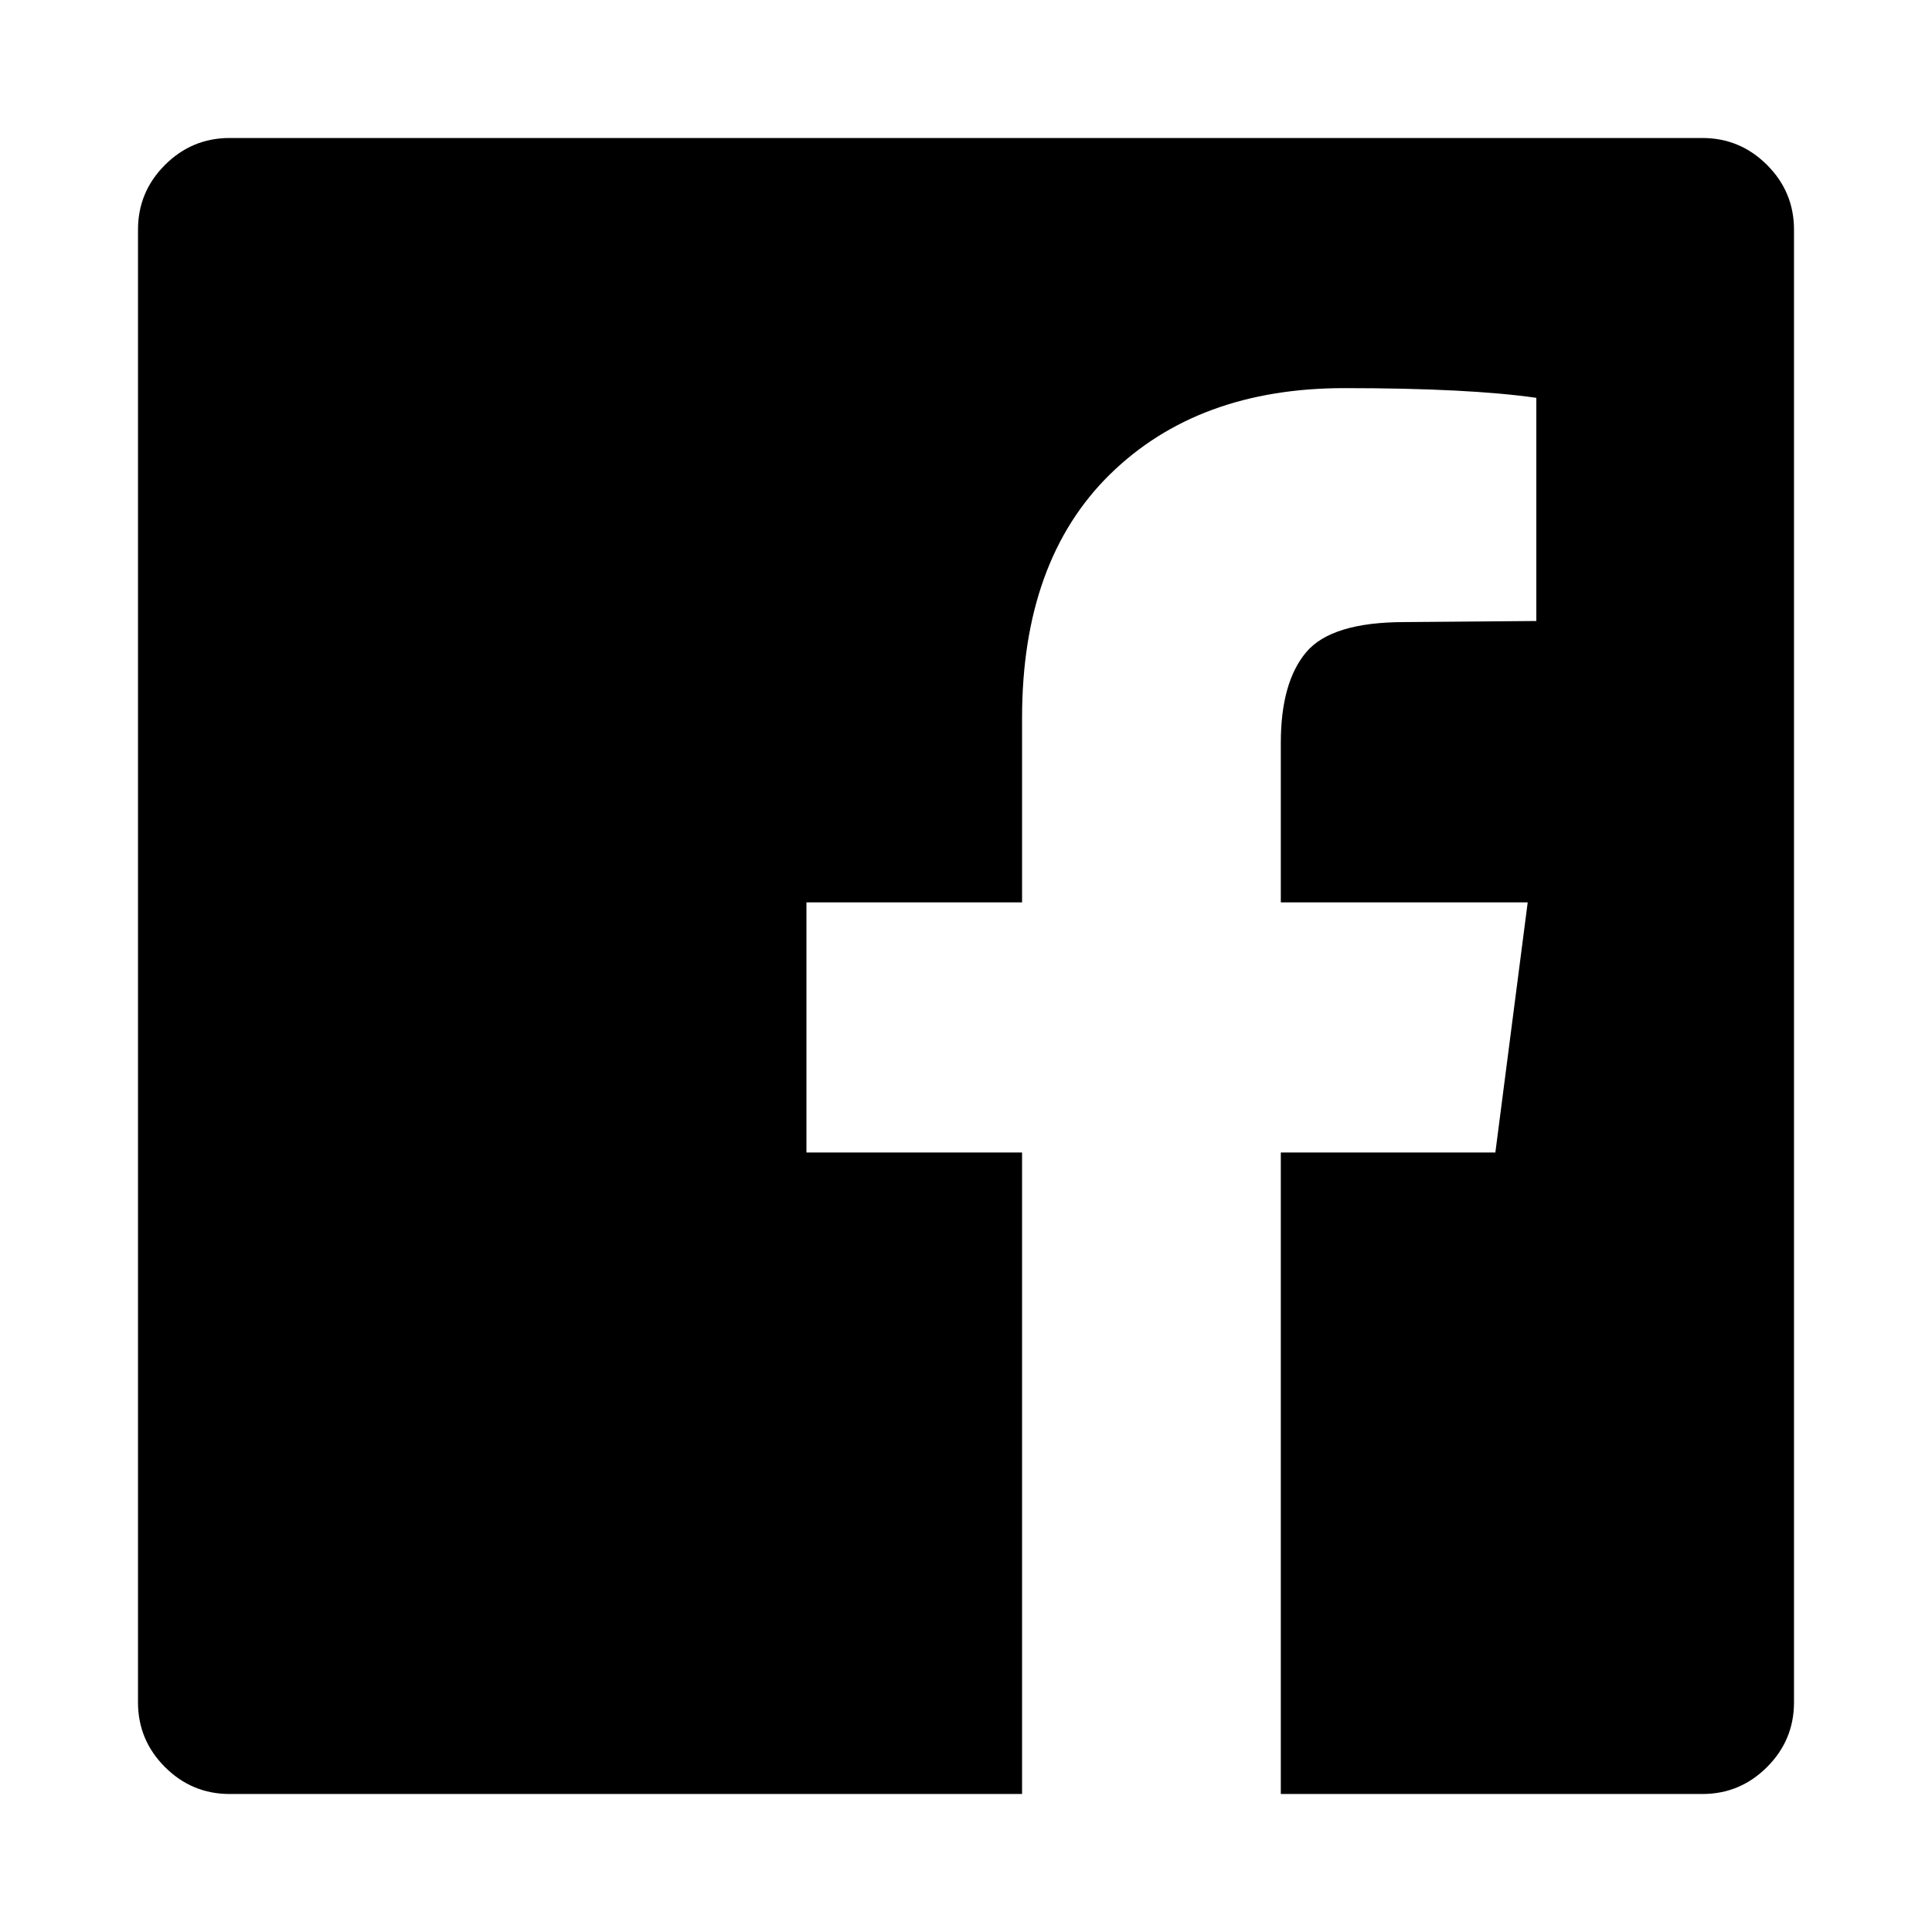
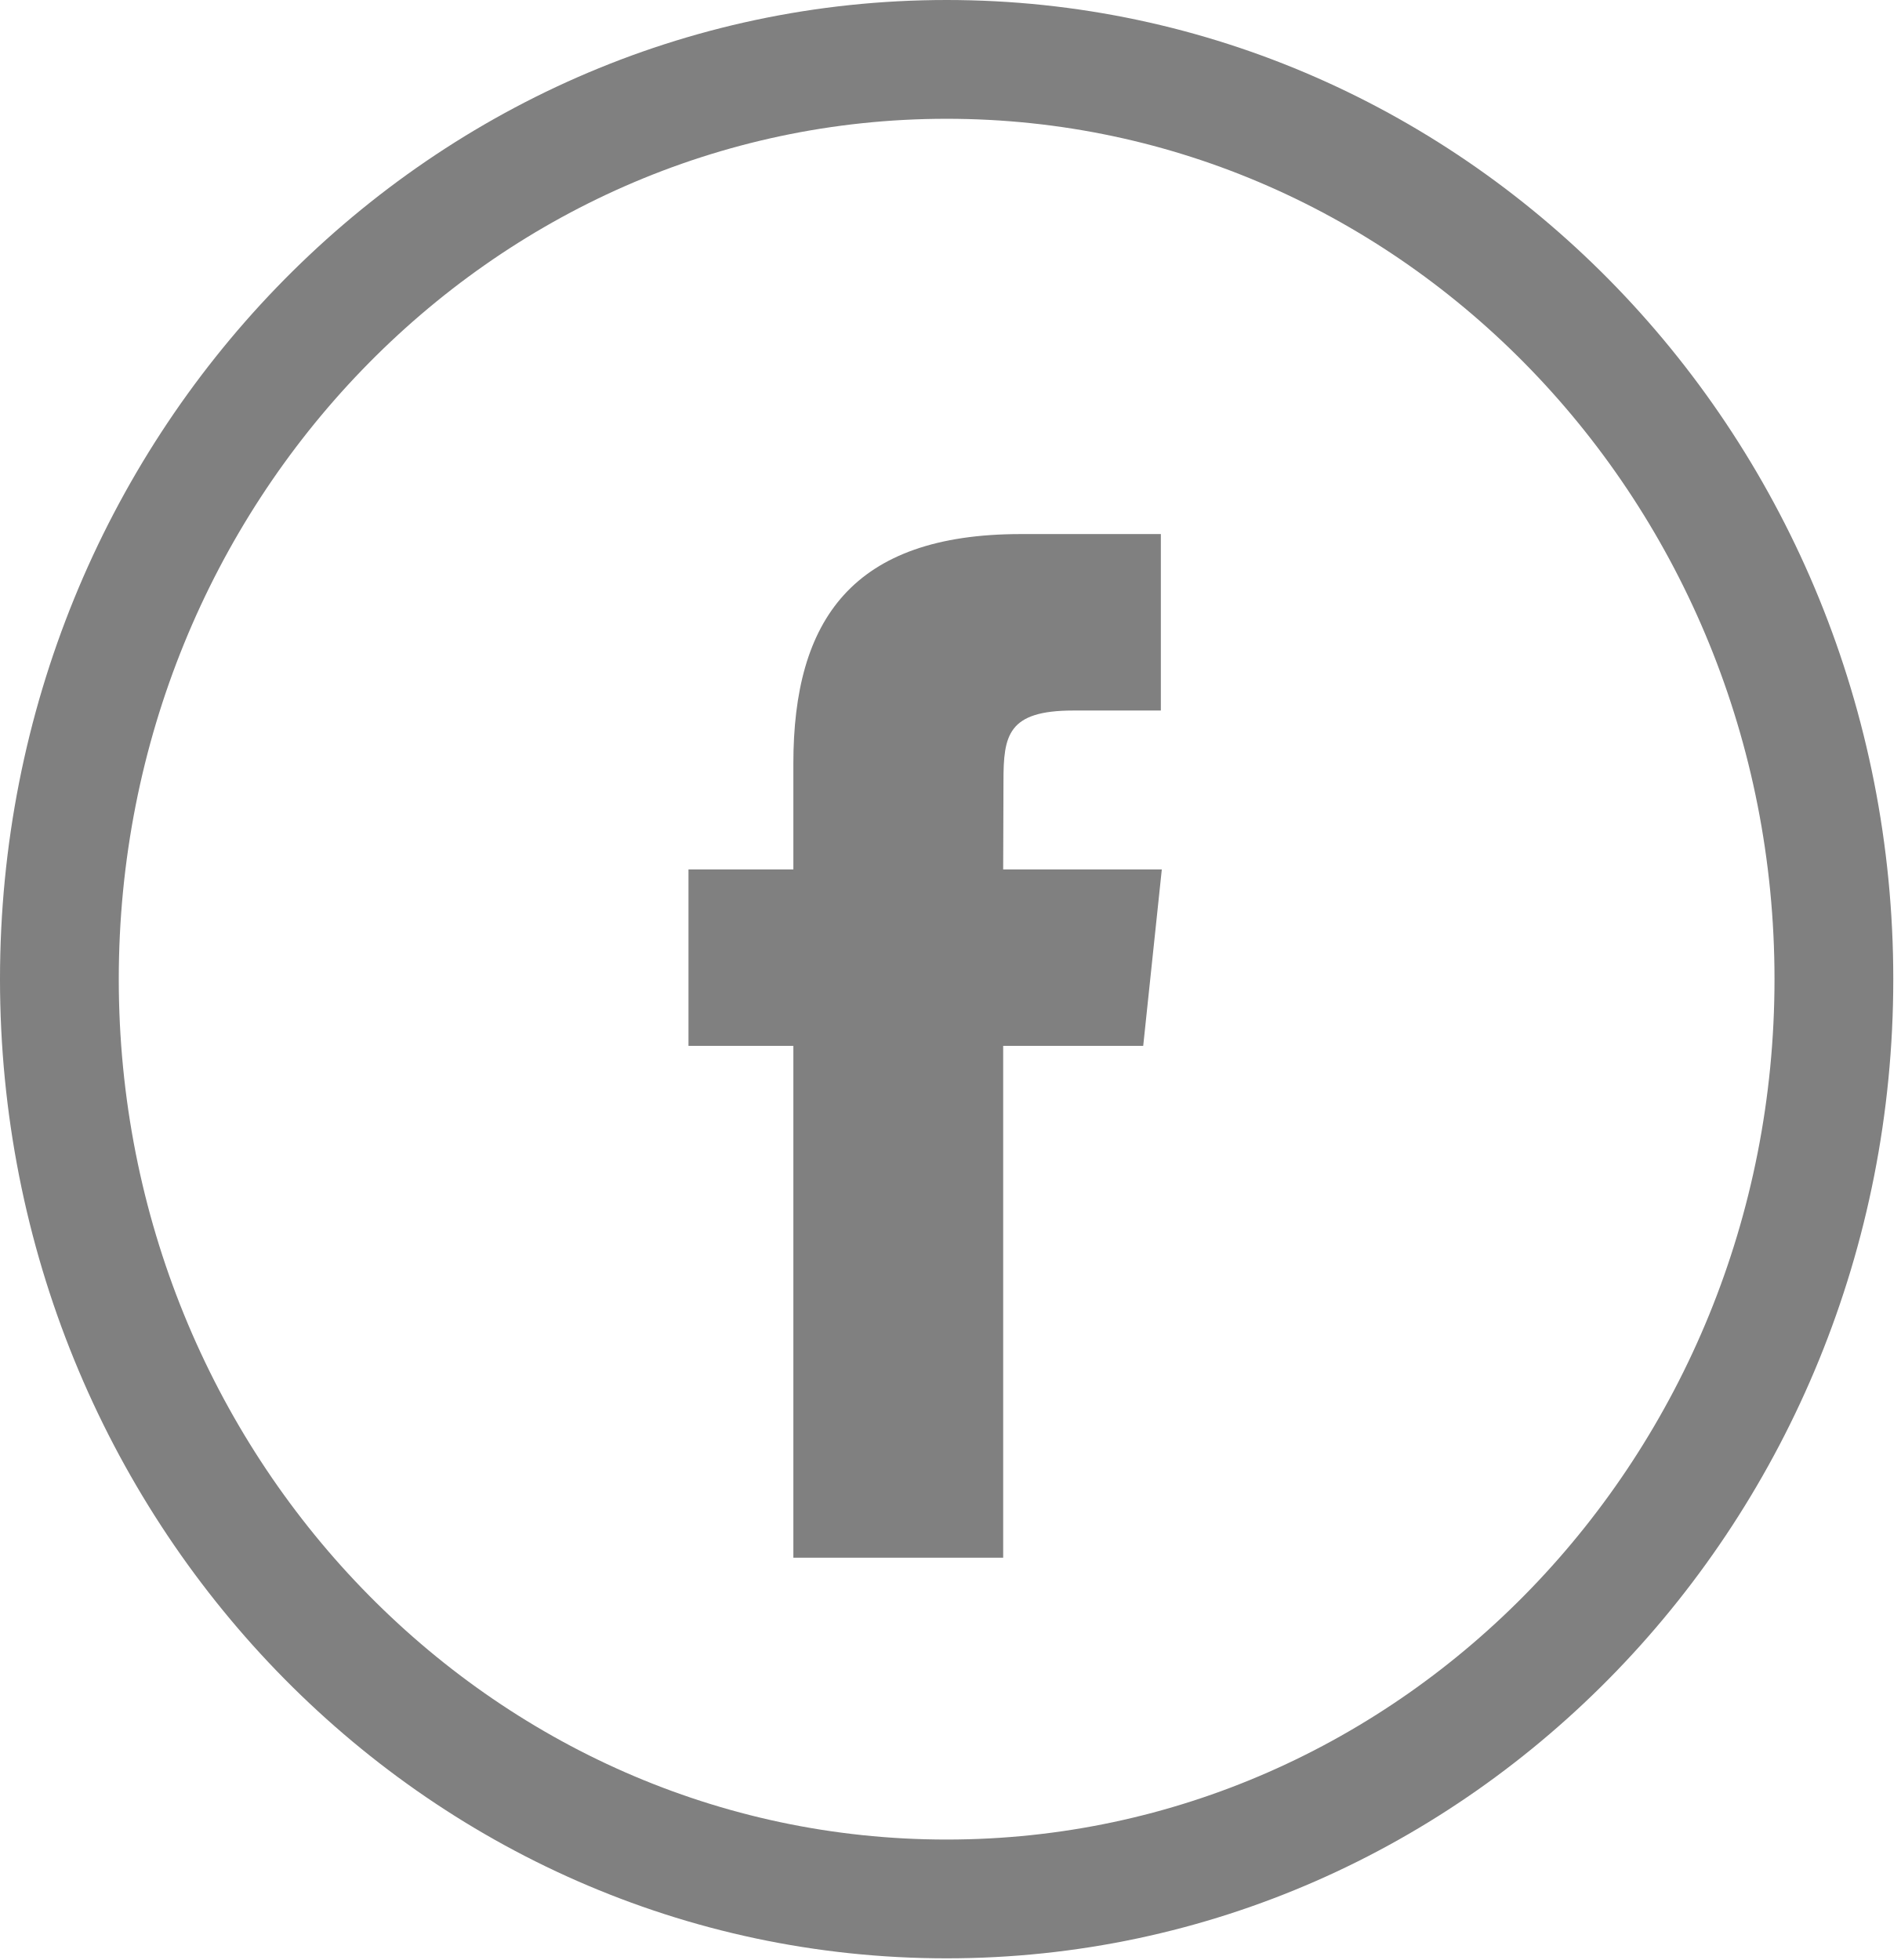
- <svg xmlns="http://www.w3.org/2000/svg" class="{{include.class}}" width="1792" height="1792" viewBox="0 0 1792 1792">
-   <path d="M1579 128q35 0 60 25t25 60v1366q0 35-25 60t-60 25h-391v-595h199l30-232h-229v-148q0-56 23.5-84t91.5-28l122-1v-207q-63-9-178-9-136 0-217.5 80t-81.5 226v171h-200v232h200v595h-735q-35 0-60-25t-25-60v-1366q0-35 25-60t60-25h1366z" />
+ <svg xmlns="http://www.w3.org/2000/svg" width="32px" height="33px" viewBox="0 0 32 33" version="1.1">
+   <g id="Facebook" stroke="none" stroke-width="1" fill="none" fill-rule="evenodd">
+     <g id="Group">
+       <g transform="translate(0, -0)">
+         <rect id="Rectangle" x="0" y="0" width="31.88" height="32.971" />
+         <ellipse id="Oval" stroke="#808080" stroke-width="2" cx="15.94" cy="16.486" rx="14.94" ry="15.486" />
+         <path d="M16.893,26.227 L13.359,26.227 L13.359,17.609 L11.593,17.609 L11.593,14.639 L13.359,14.639 L13.359,12.856 C13.359,10.434 14.355,8.992 17.188,8.992 L19.547,8.992 L19.547,11.963 L18.073,11.963 C16.97,11.963 16.897,12.378 16.897,13.152 L16.892,14.639 L19.563,14.639 L19.25,17.609 L16.892,17.609 L16.892,26.227 L16.893,26.227 Z" id="Shape" fill="#808080" />
+       </g>
+     </g>
+   </g>
</svg>
